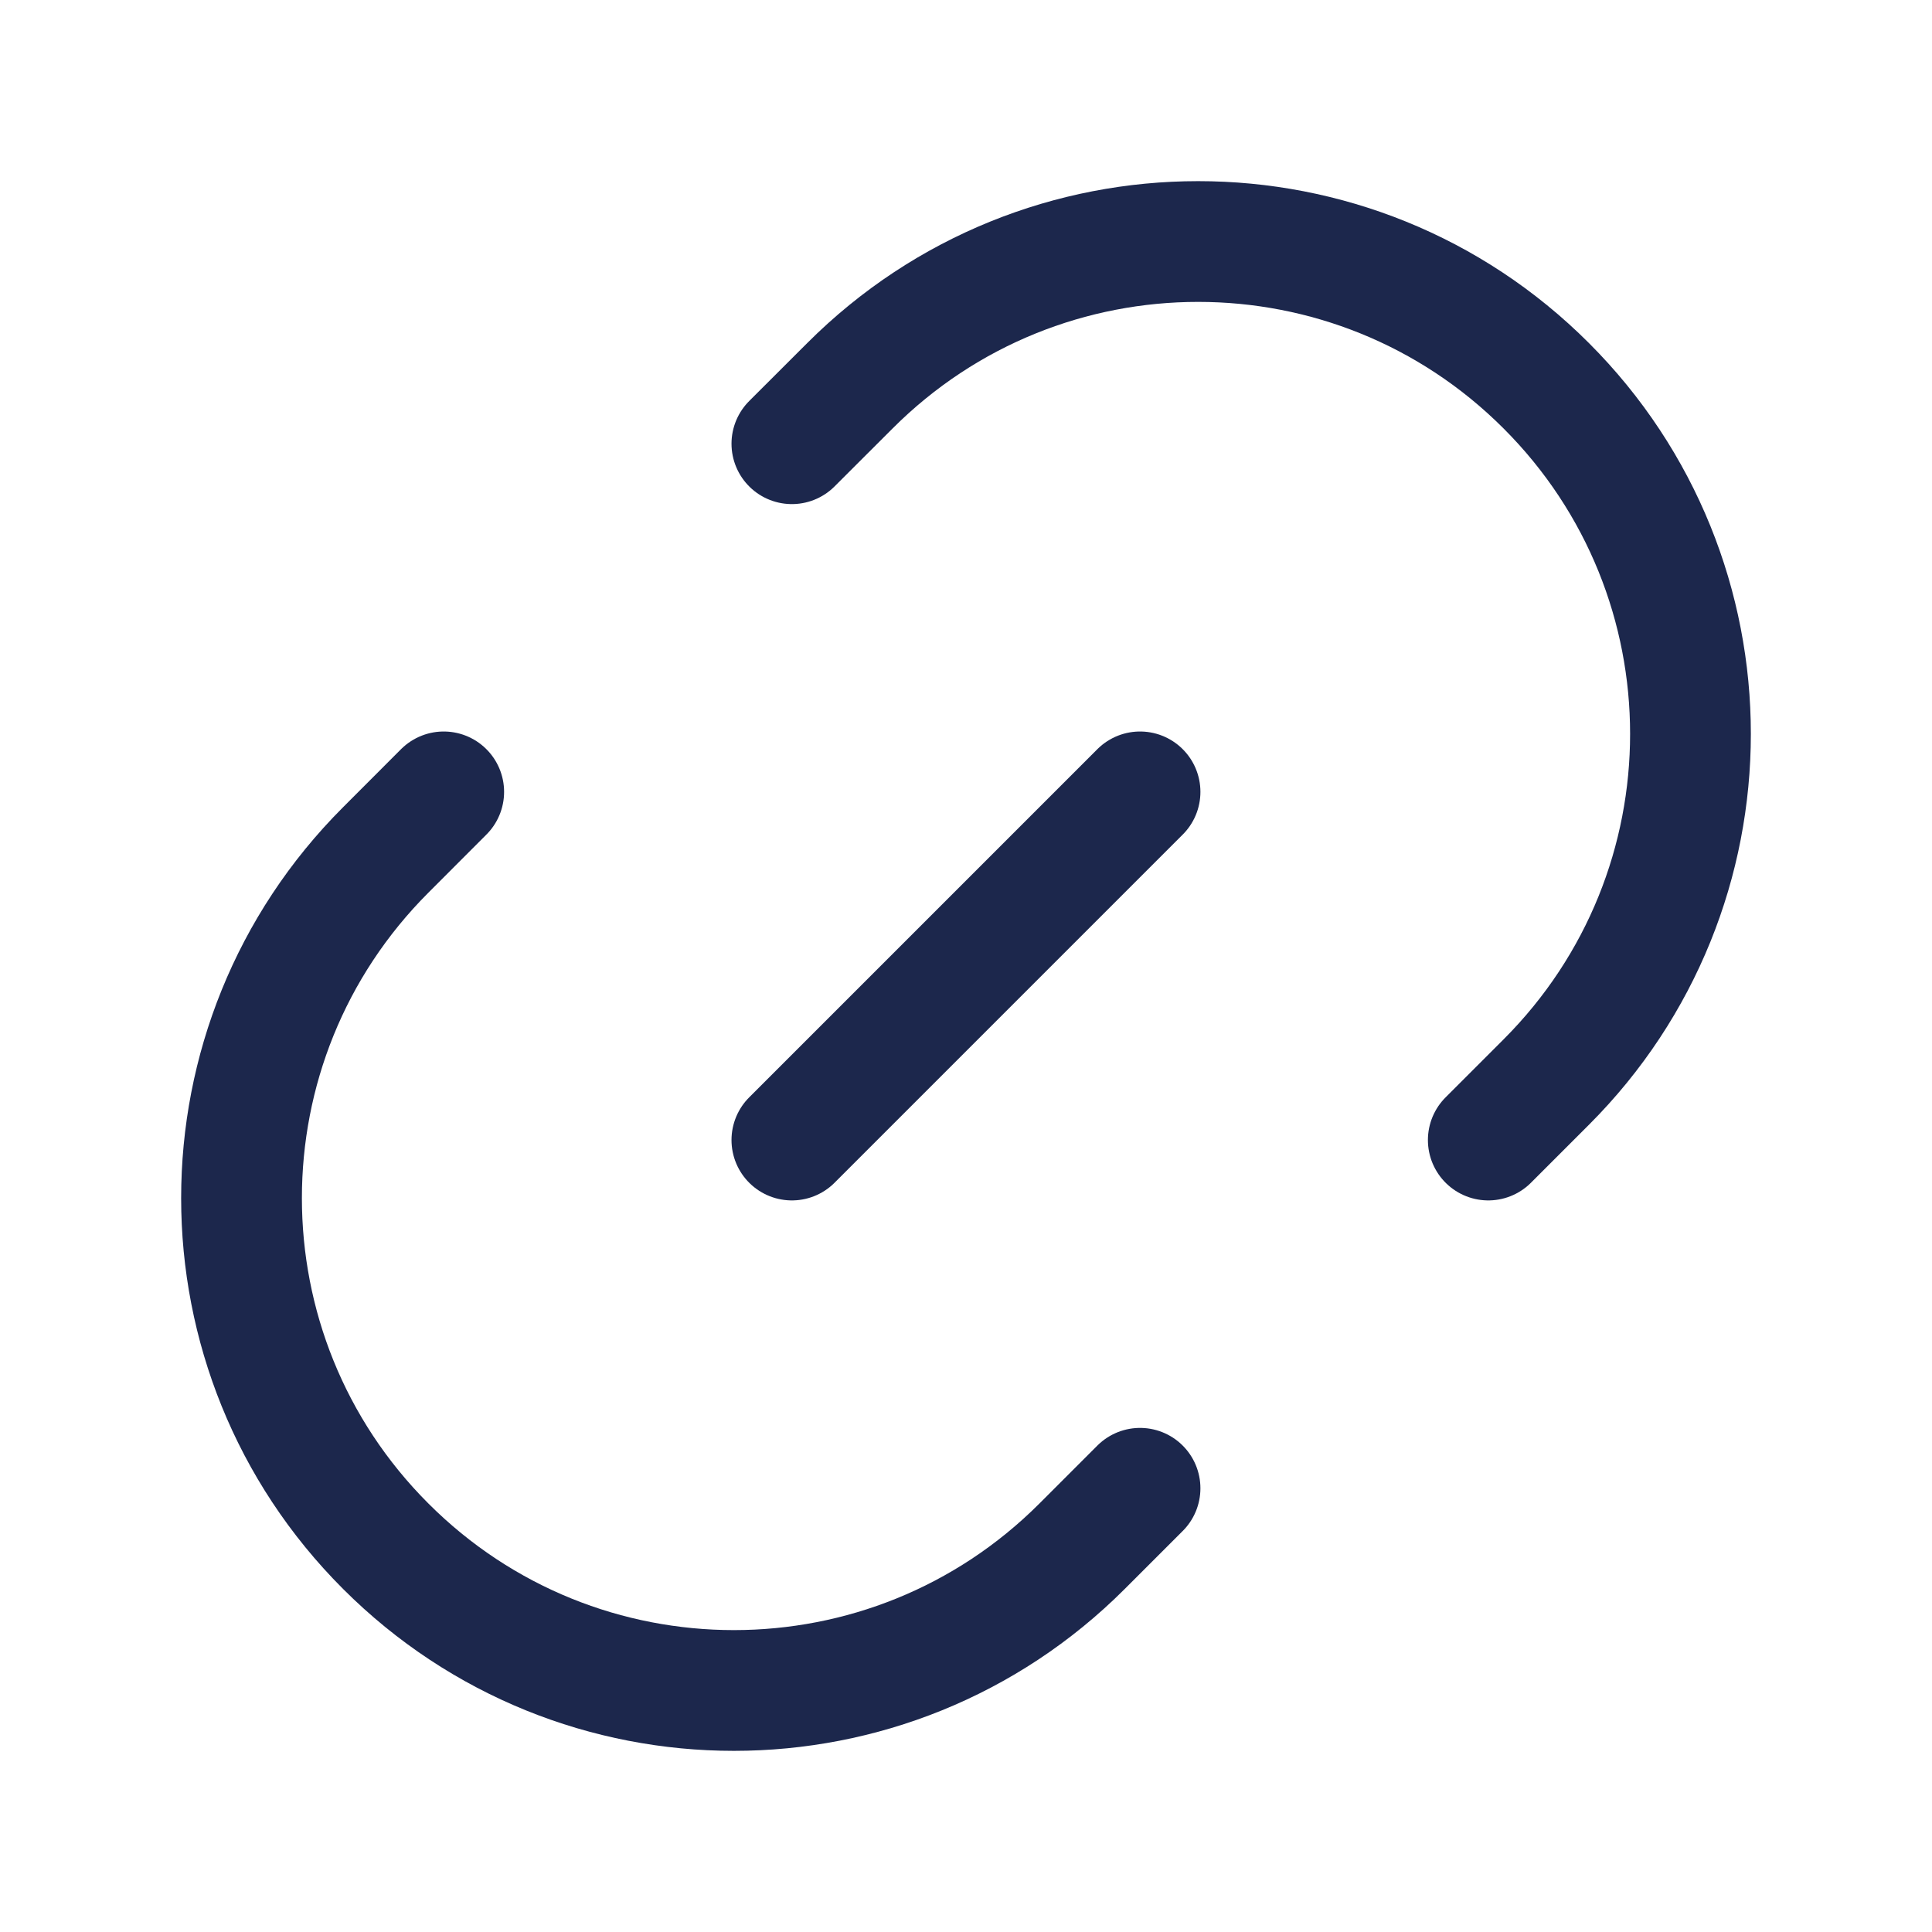
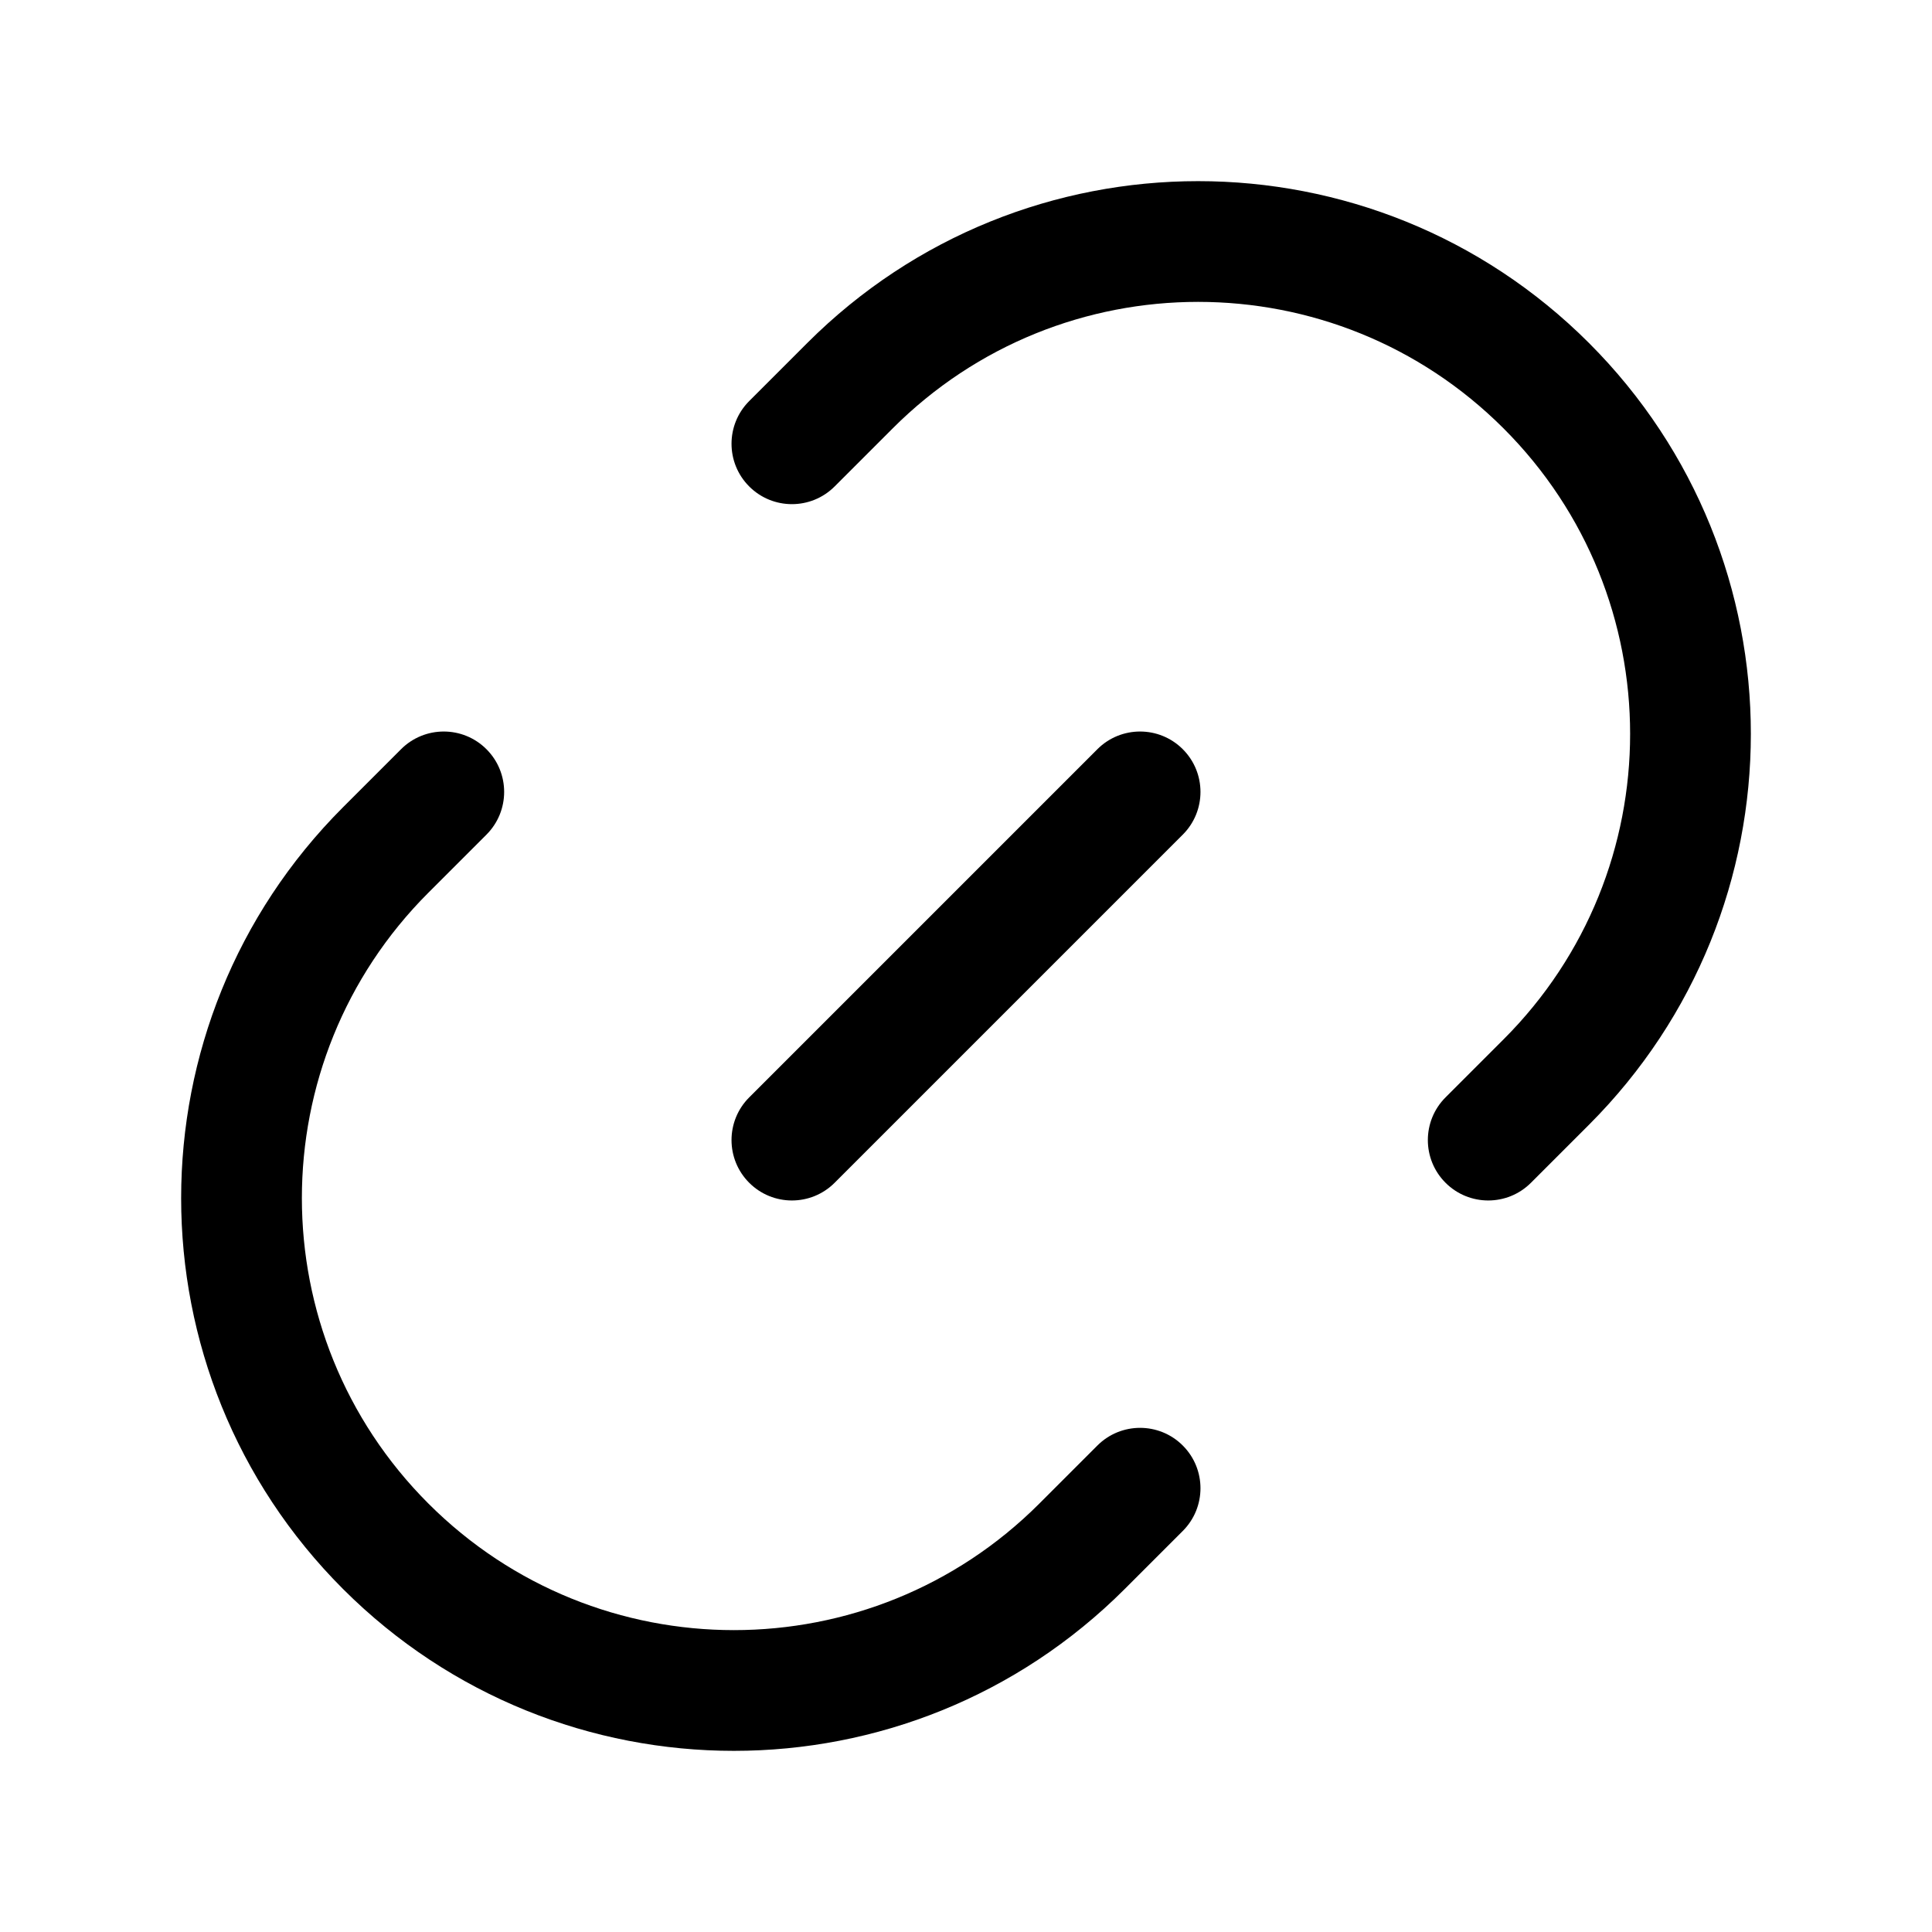
- <svg xmlns="http://www.w3.org/2000/svg" width="800px" height="800px" viewBox="0 0 24 24" fill="none">
-   <path d="M14.162 18.488L13.442 19.208C11.053 21.597 7.18 21.597 4.792 19.208C2.403 16.82 2.403 12.947 4.792 10.558L5.512 9.837" stroke="#1C274C" stroke-width="1.5" stroke-linecap="round" />
-   <path d="M9.837 14.162L14.162 9.837" stroke="#1C274C" stroke-width="1.5" stroke-linecap="round" />
-   <path d="M9.837 5.512L10.558 4.792C12.947 2.403 16.82 2.403 19.208 4.792C21.597 7.18 21.597 11.053 19.208 13.442L18.488 14.162" stroke="#1C274C" stroke-width="1.5" stroke-linecap="round" />
+ <svg xmlns="http://www.w3.org/2000/svg" width="25px" height="25px" viewBox="0 0 24 24" fill="none">
+   <g id="SVGRepo_bgCarrier" stroke-width="0" />
+   <g id="SVGRepo_tracerCarrier" stroke-linecap="round" stroke-linejoin="round" />
+   <g id="SVGRepo_iconCarrier">
+     <path d="M19.739 4.261C17.057 1.58 12.71 1.58 10.028 4.261L9.307 4.982C9.014 5.275 9.014 5.75 9.307 6.043C9.6 6.336 10.075 6.336 10.368 6.043L11.089 5.322C13.184 3.226 16.582 3.226 18.678 5.322C20.774 7.418 20.774 10.816 18.678 12.911L17.957 13.632C17.664 13.925 17.664 14.4 17.957 14.693C18.25 14.986 18.725 14.986 19.018 14.693L19.739 13.972C22.42 11.29 22.42 6.943 19.739 4.261Z" fill="#000000" />
+     <path d="M6.043 9.307C6.336 9.6 6.336 10.075 6.043 10.368L5.322 11.089C3.226 13.184 3.226 16.582 5.322 18.678C7.418 20.774 10.816 20.774 12.911 18.678L13.632 17.957C13.925 17.664 14.4 17.664 14.693 17.957C14.986 18.25 14.986 18.725 14.693 19.018L13.972 19.739C11.29 22.42 6.943 22.42 4.261 19.739C1.58 17.057 1.58 12.71 4.261 10.028L4.982 9.307C5.275 9.014 5.75 9.014 6.043 9.307Z" fill="#000000" />
+     <path d="M14.693 9.307C14.986 9.6 14.986 10.075 14.693 10.368L10.368 14.693C10.075 14.986 9.6 14.986 9.307 14.693C9.014 14.4 9.014 13.925 9.307 13.632L13.632 9.307C13.925 9.014 14.4 9.014 14.693 9.307Z" fill="#000000" />
+   </g>
</svg>
